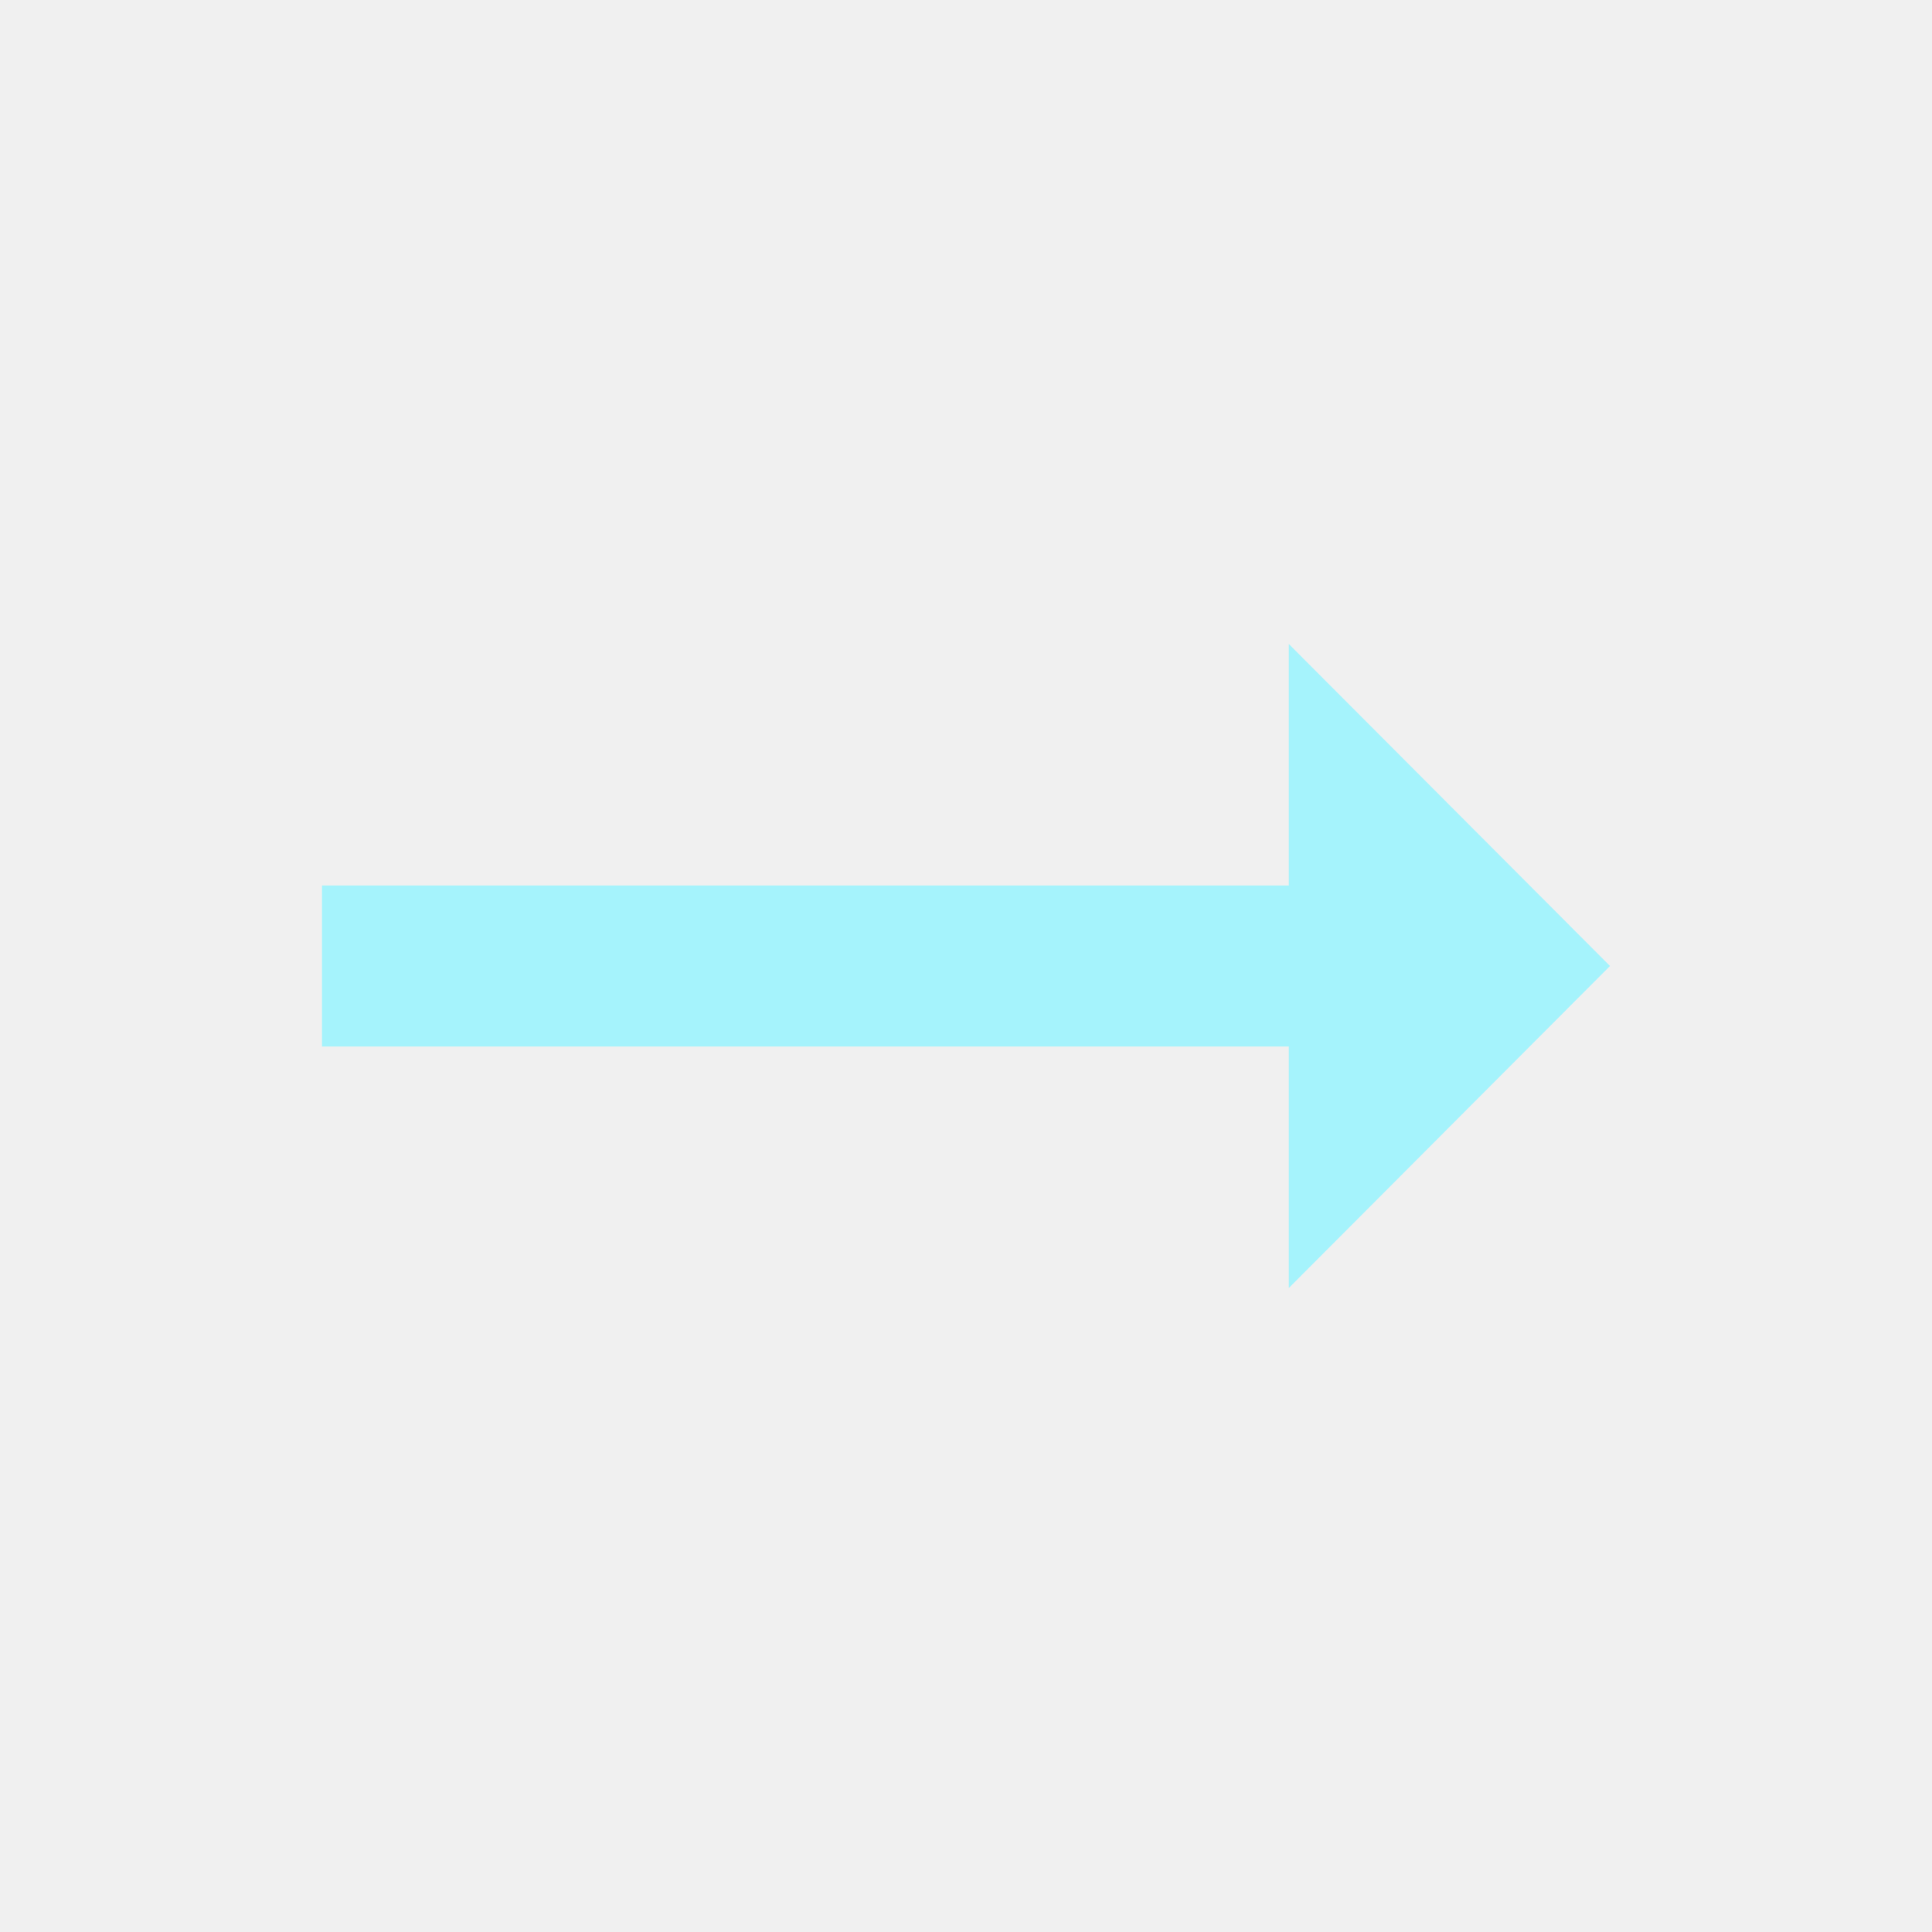
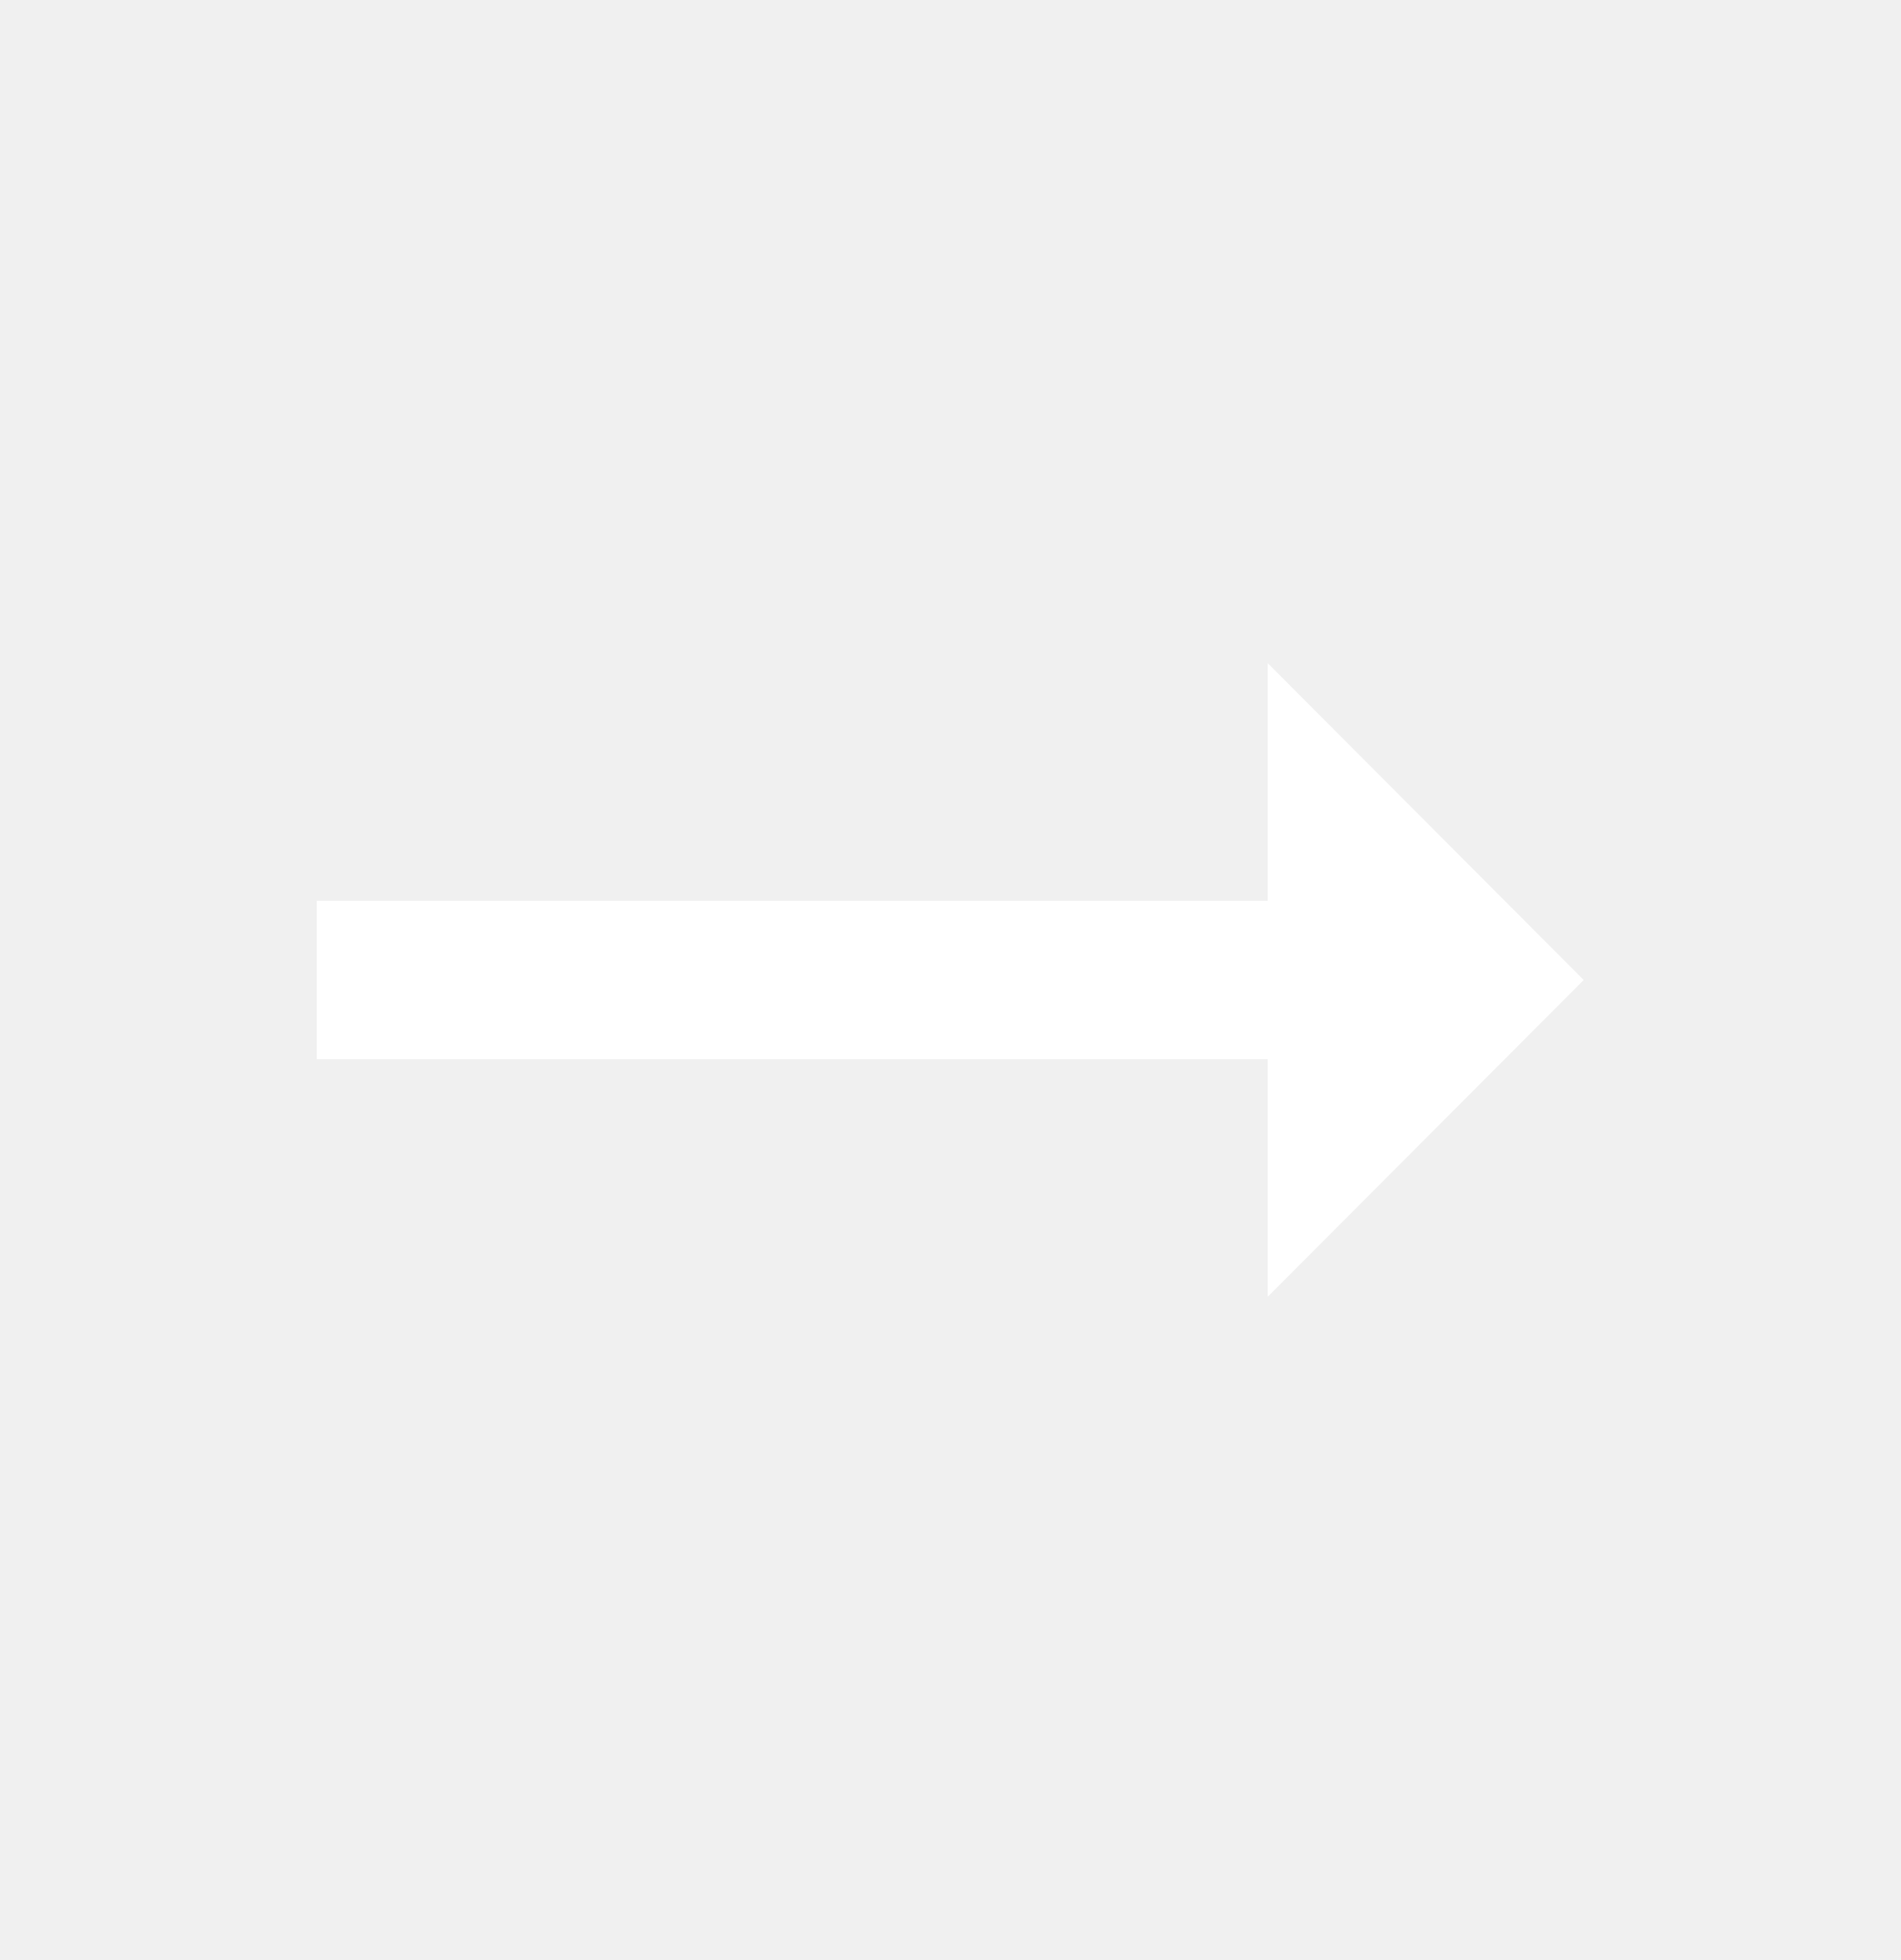
- <svg xmlns="http://www.w3.org/2000/svg" width="24" height="24" viewBox="0 0 24 24" fill="none">
-   <g clip-path="url(#clip0_326_10976)">
-     <path d="M16.01 11H4V13H16.01V16L20 12L16.01 8V11Z" fill="rgb(165 243 252)" />
+ <svg xmlns="http://www.w3.org/2000/svg" width="32" height="33" viewBox="0 0 32 33" fill="none">
+   <g clip-path="url(#clip0_228_19214)">
+     <path d="M21.347 15.166H5.334V17.833H21.347V21.833L26.667 16.5L21.347 11.166V15.166Z" fill="white" />
  </g>
  <defs>
-     <clipPath id="clip0_326_10976">
-       <rect width="24" height="24" fill="rgb(165 243 252)" />
+     <clipPath id="clip0_228_19214">
+       <rect width="32" height="32" fill="white" transform="translate(0 0.5)" />
    </clipPath>
  </defs>
</svg>
